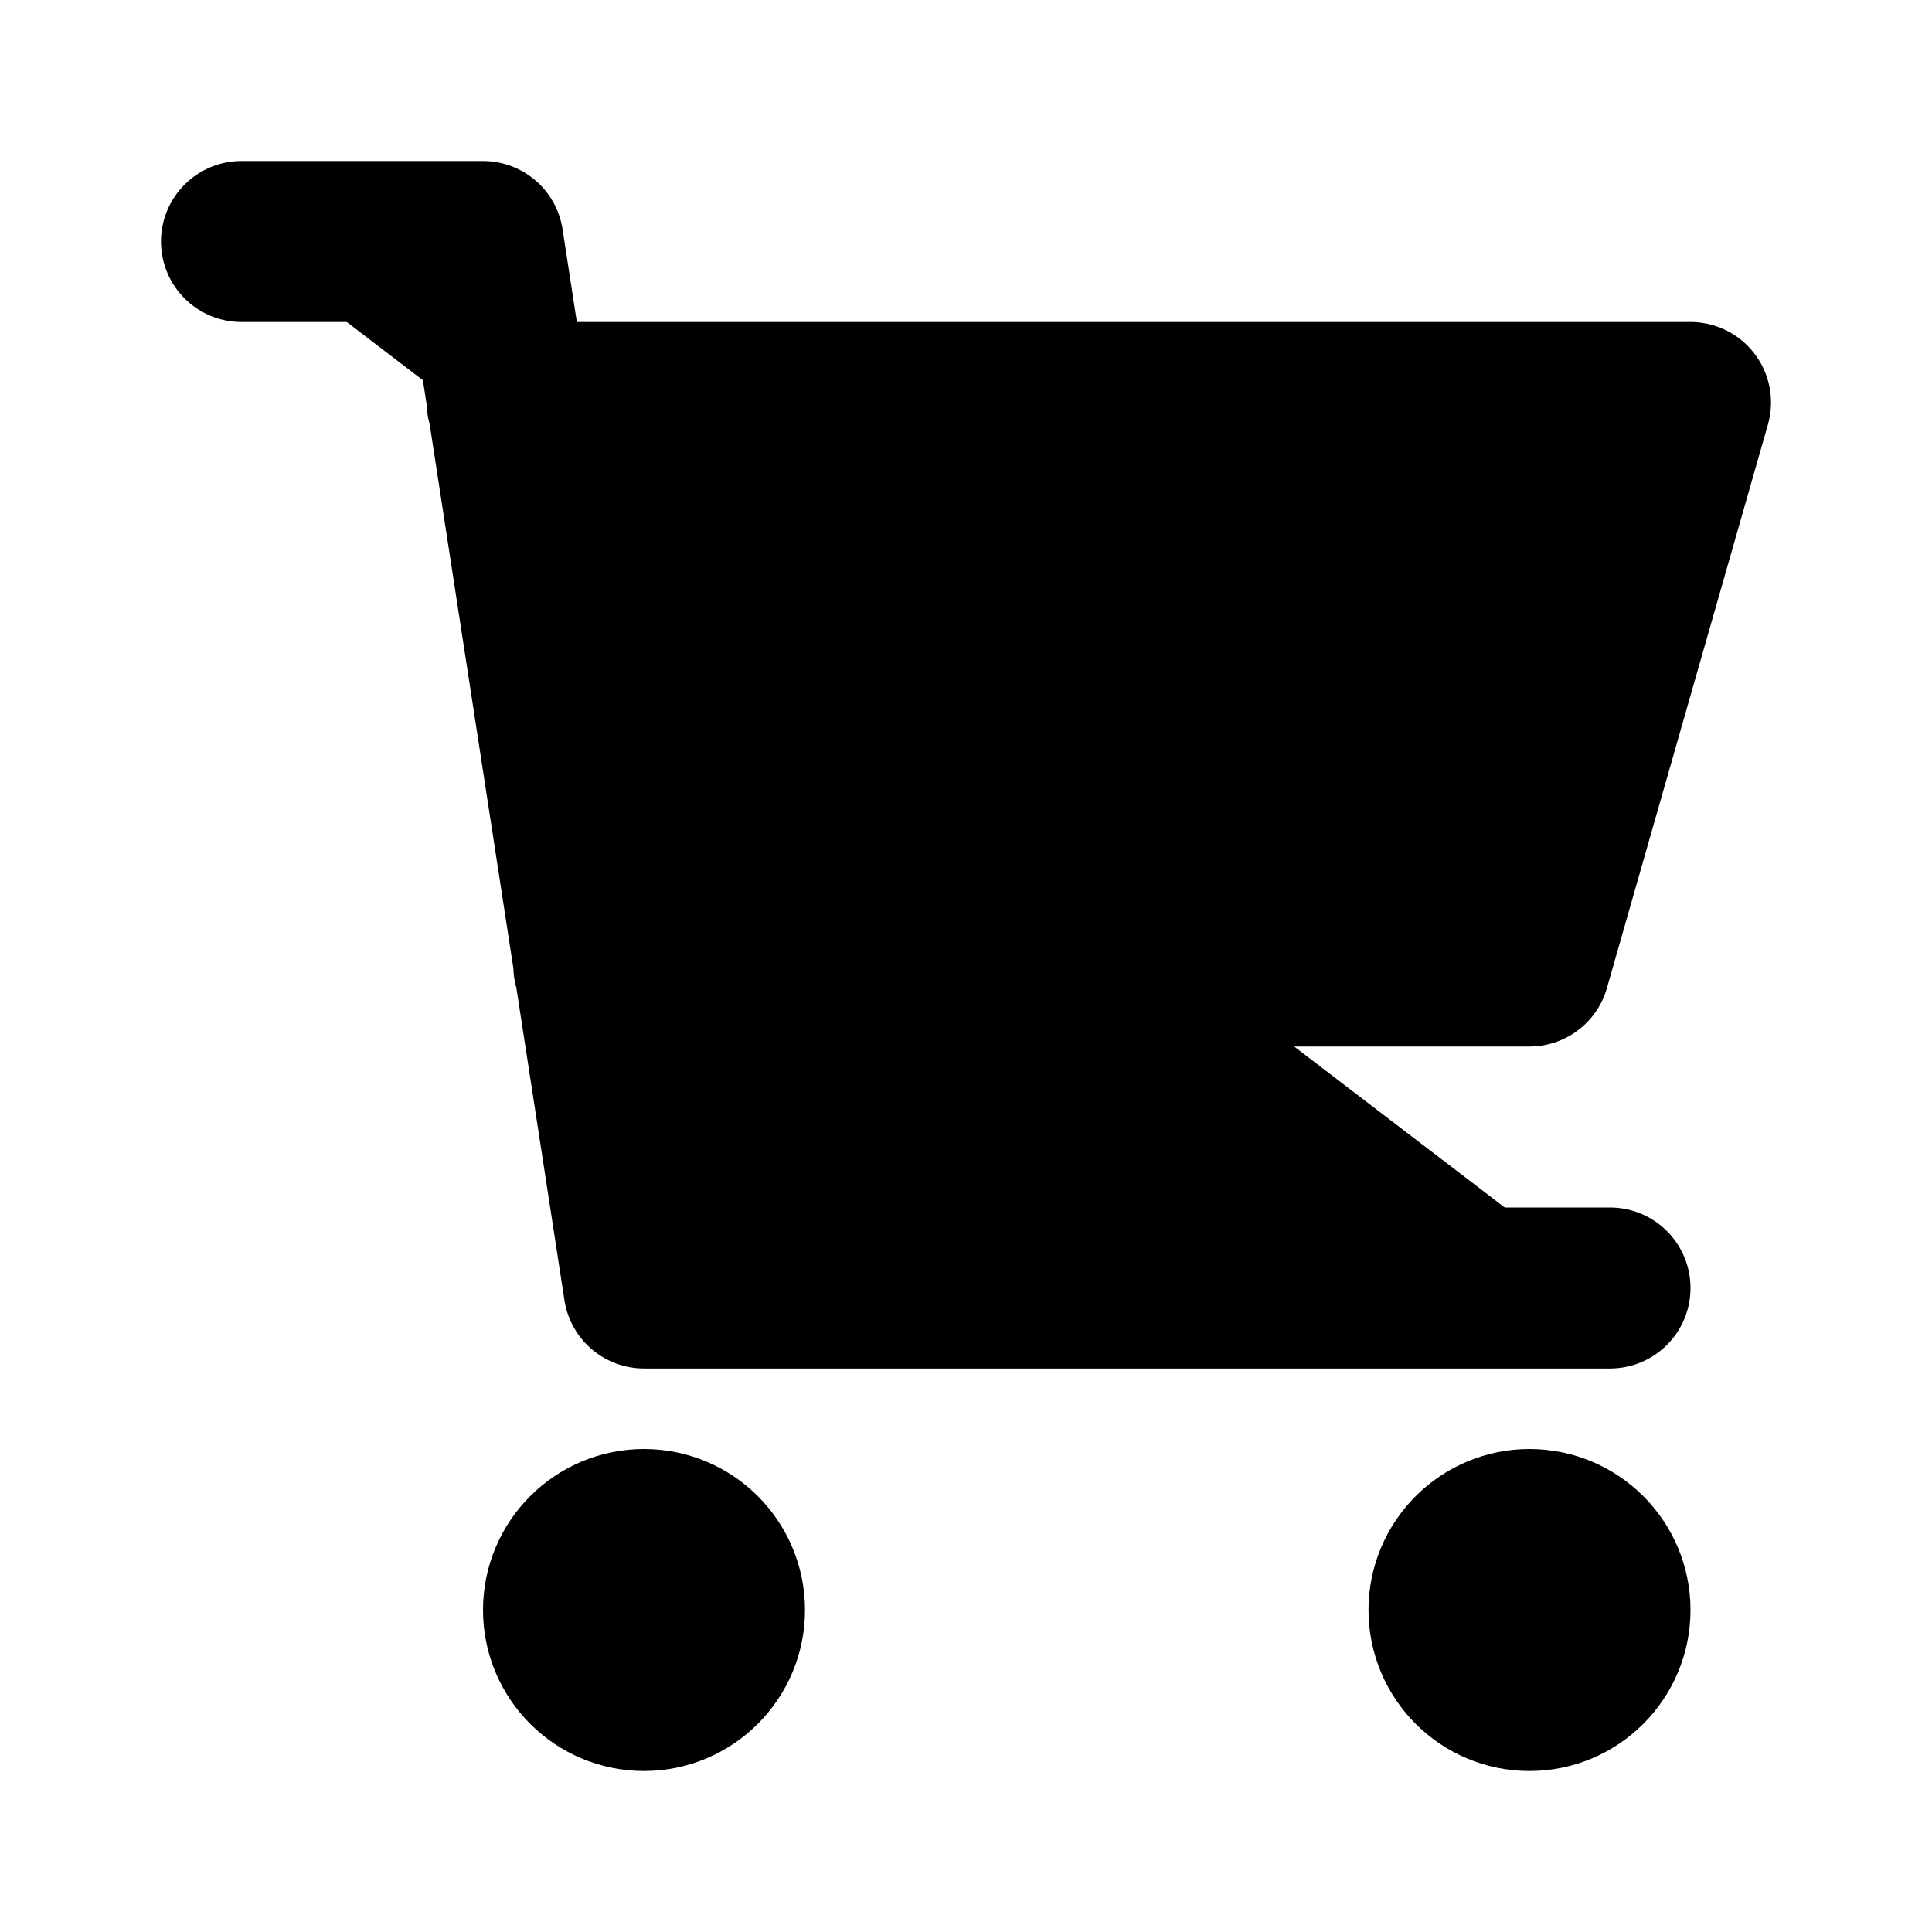
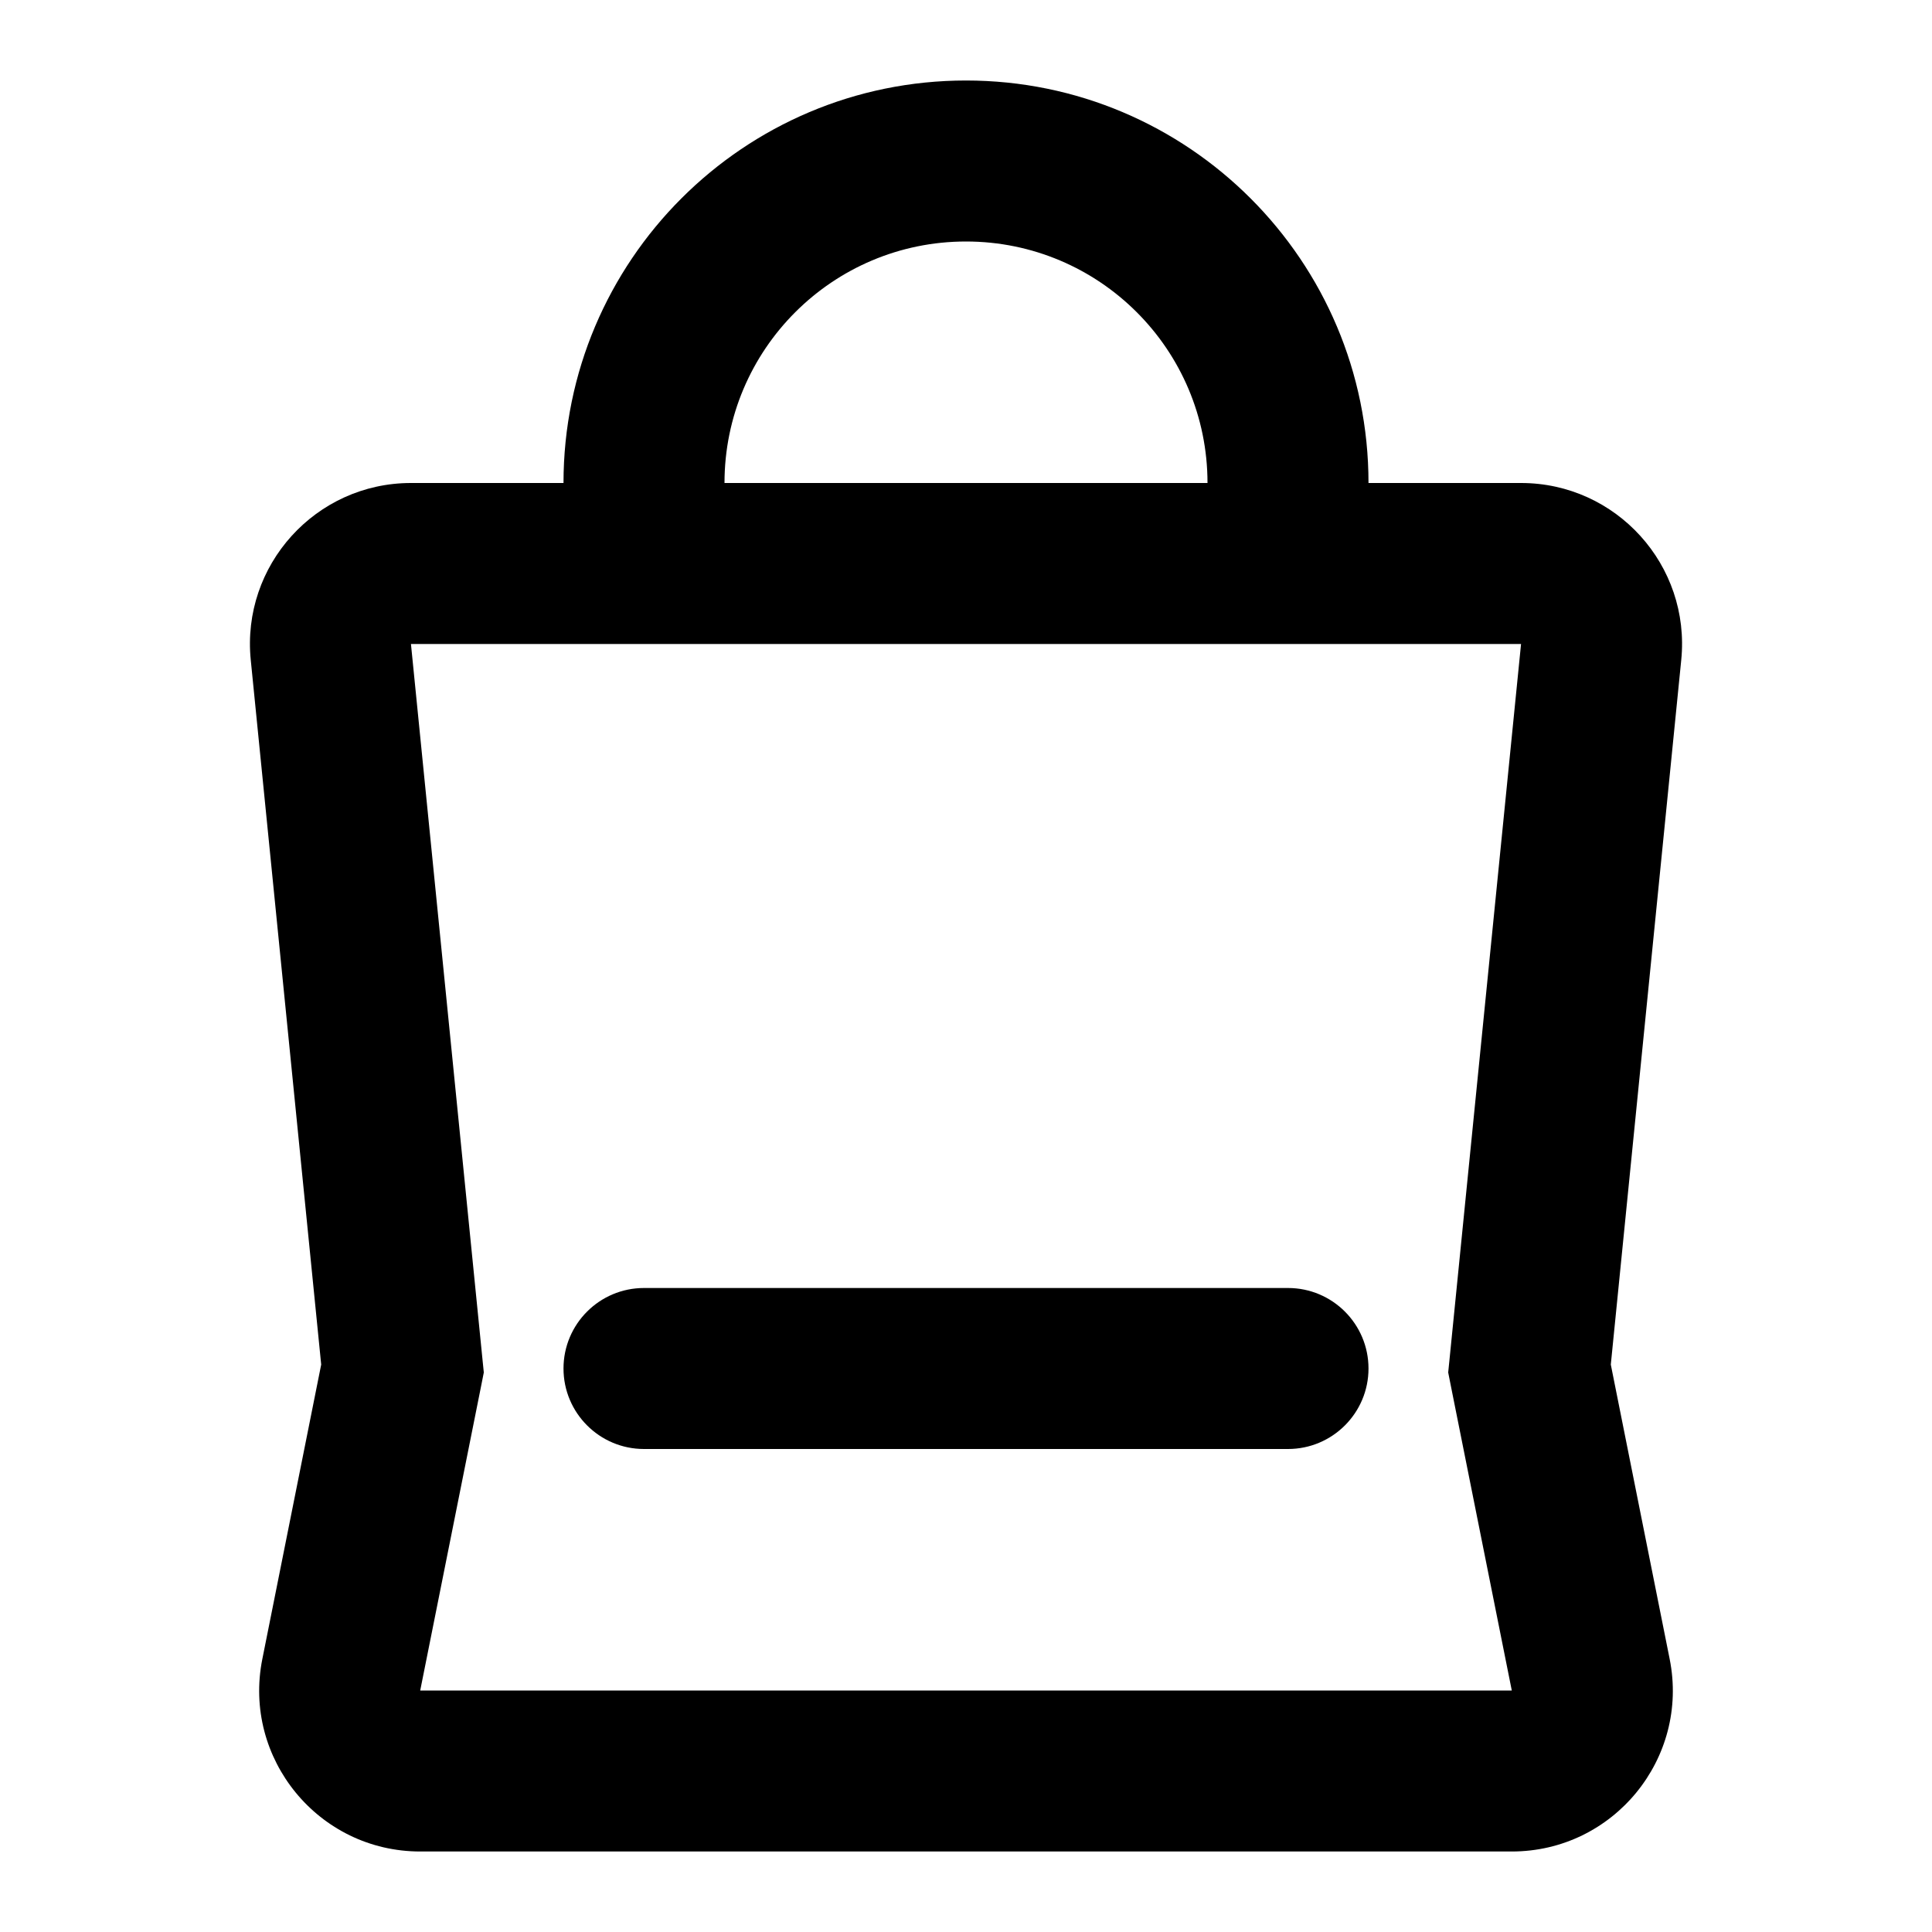
- <svg xmlns="http://www.w3.org/2000/svg" width="26px" height="26px" viewBox="0 0 24 24" fill="currentColor">
-   <path d="M6.3 5H21L19 12H7.377M20 16H8L6 3H3M9 20C9 20.552 8.552 21 8 21C7.448 21 7 20.552 7 20C7 19.448 7.448 19 8 19C8.552 19 9 19.448 9 20ZM20 20C20 20.552 19.552 21 19 21C18.448 21 18 20.552 18 20C18 19.448 18.448 19 19 19C19.552 19 20 19.448 20 20Z" stroke="currentColor" stroke-width="2" stroke-linecap="round" stroke-linejoin="round" />
+ <svg xmlns="http://www.w3.org/2000/svg" width="25px" height="25px" viewBox="0 0 24 24" fill="none">
+   <path fill-rule="evenodd" clip-rule="evenodd" d="M12 3C10.343 3 9 4.343 9 6H15C15 4.343 13.657 3 12 3ZM17 6C17 3.239 14.761 1 12 1C9.239 1 7 3.239 7 6H5.105C3.922 6 2.997 7.022 3.115 8.199L3.99 16.951L3.259 20.608C3.011 21.845 3.958 23 5.22 23H18.78C20.042 23 20.989 21.845 20.741 20.608L20.01 16.951L20.885 8.199C21.003 7.022 20.078 6 18.895 6H17ZM8 8L5.105 8L5.995 16.901L6.01 17.049L5.981 17.196L5.22 21H18.78L18.019 17.196L17.99 17.049L18.005 16.901L18.895 8L19.89 8.1L18.895 8H16H8ZM7 17C7 16.448 7.448 16 8 16H16C16.552 16 17 16.448 17 17C17 17.552 16.552 18 16 18H8C7.448 18 7 17.552 7 17Z" fill="#000000" />
</svg>
